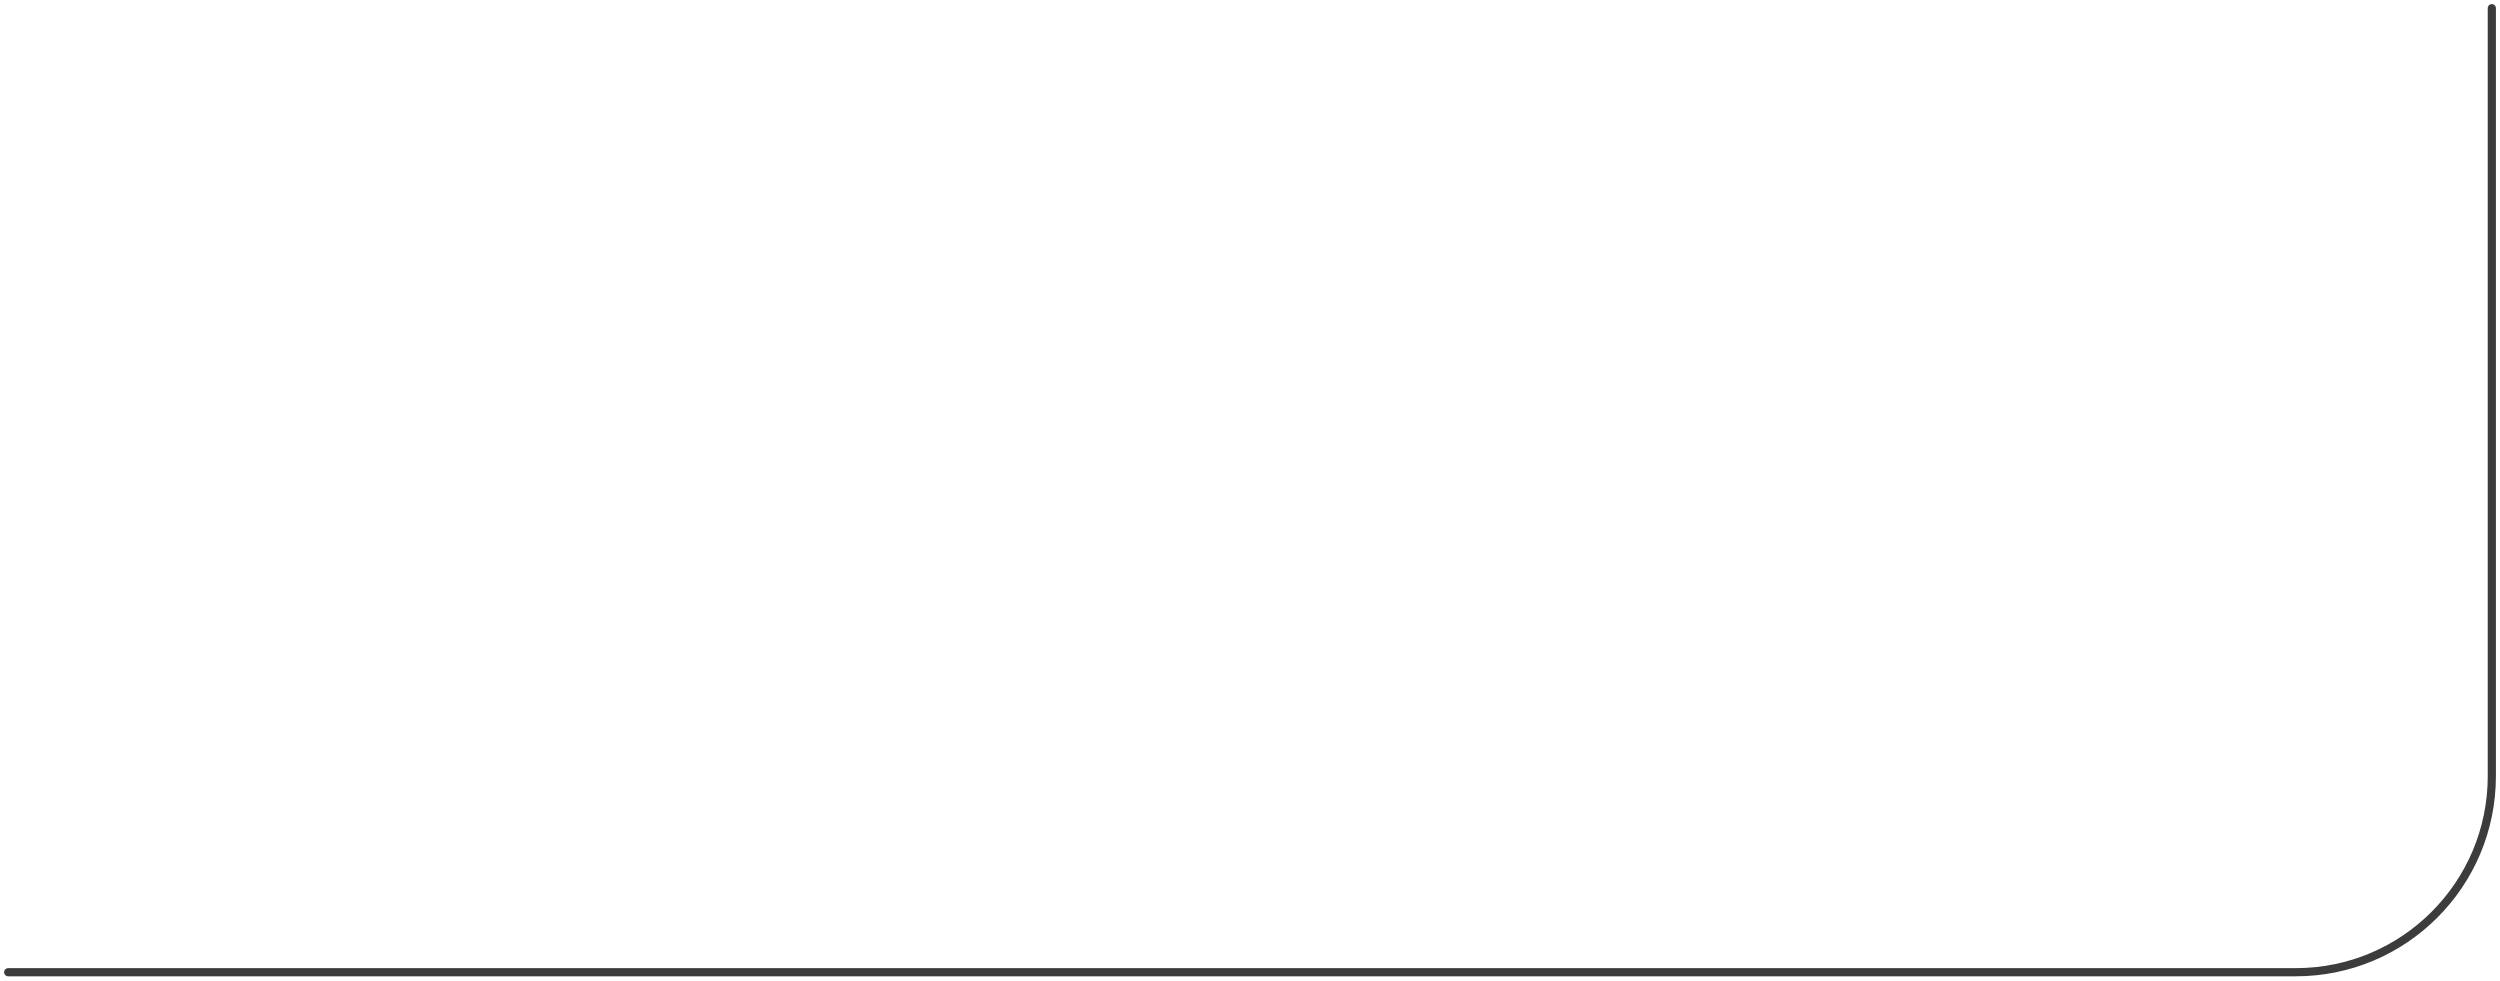
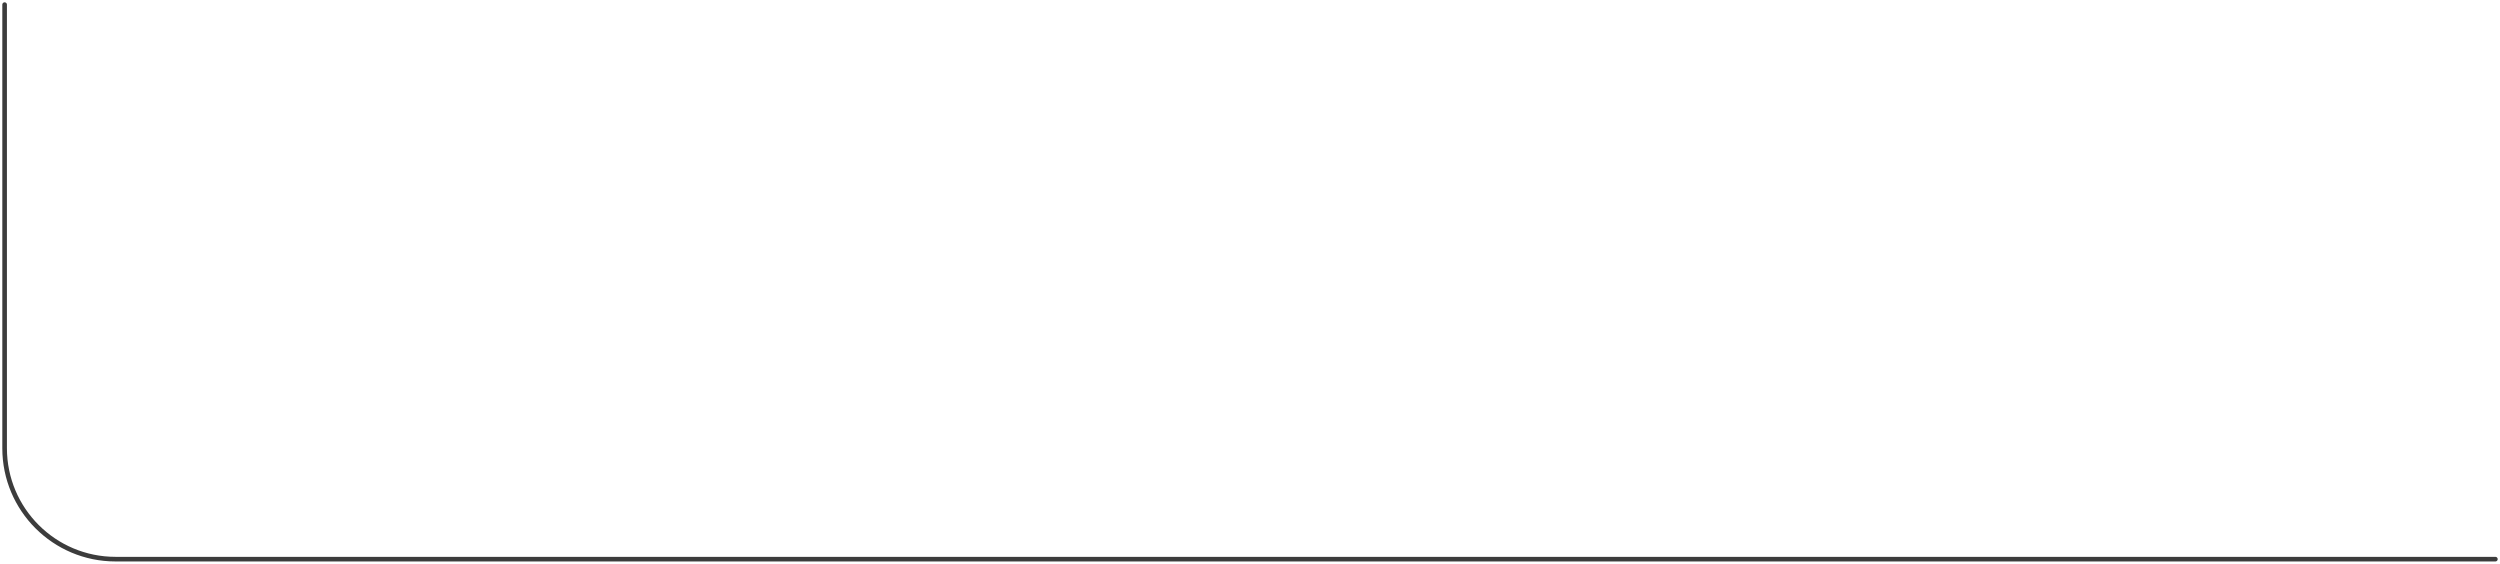
- <svg xmlns="http://www.w3.org/2000/svg" width="306" height="120" viewBox="0 0 306 120" fill="none">
-   <path d="M305 1L305 95C305 108.255 294.255 119 281 119L1 119" stroke="#3C3C3C" stroke-linecap="round" />
+ <svg xmlns="http://www.w3.org/2000/svg" width="541" height="122" viewBox="0 0 541 122" fill="none">
+   <path d="M1 1V97C1 110.255 11.745 121 25 121H540" stroke="#3C3C3C" stroke-linecap="round" />
</svg>
